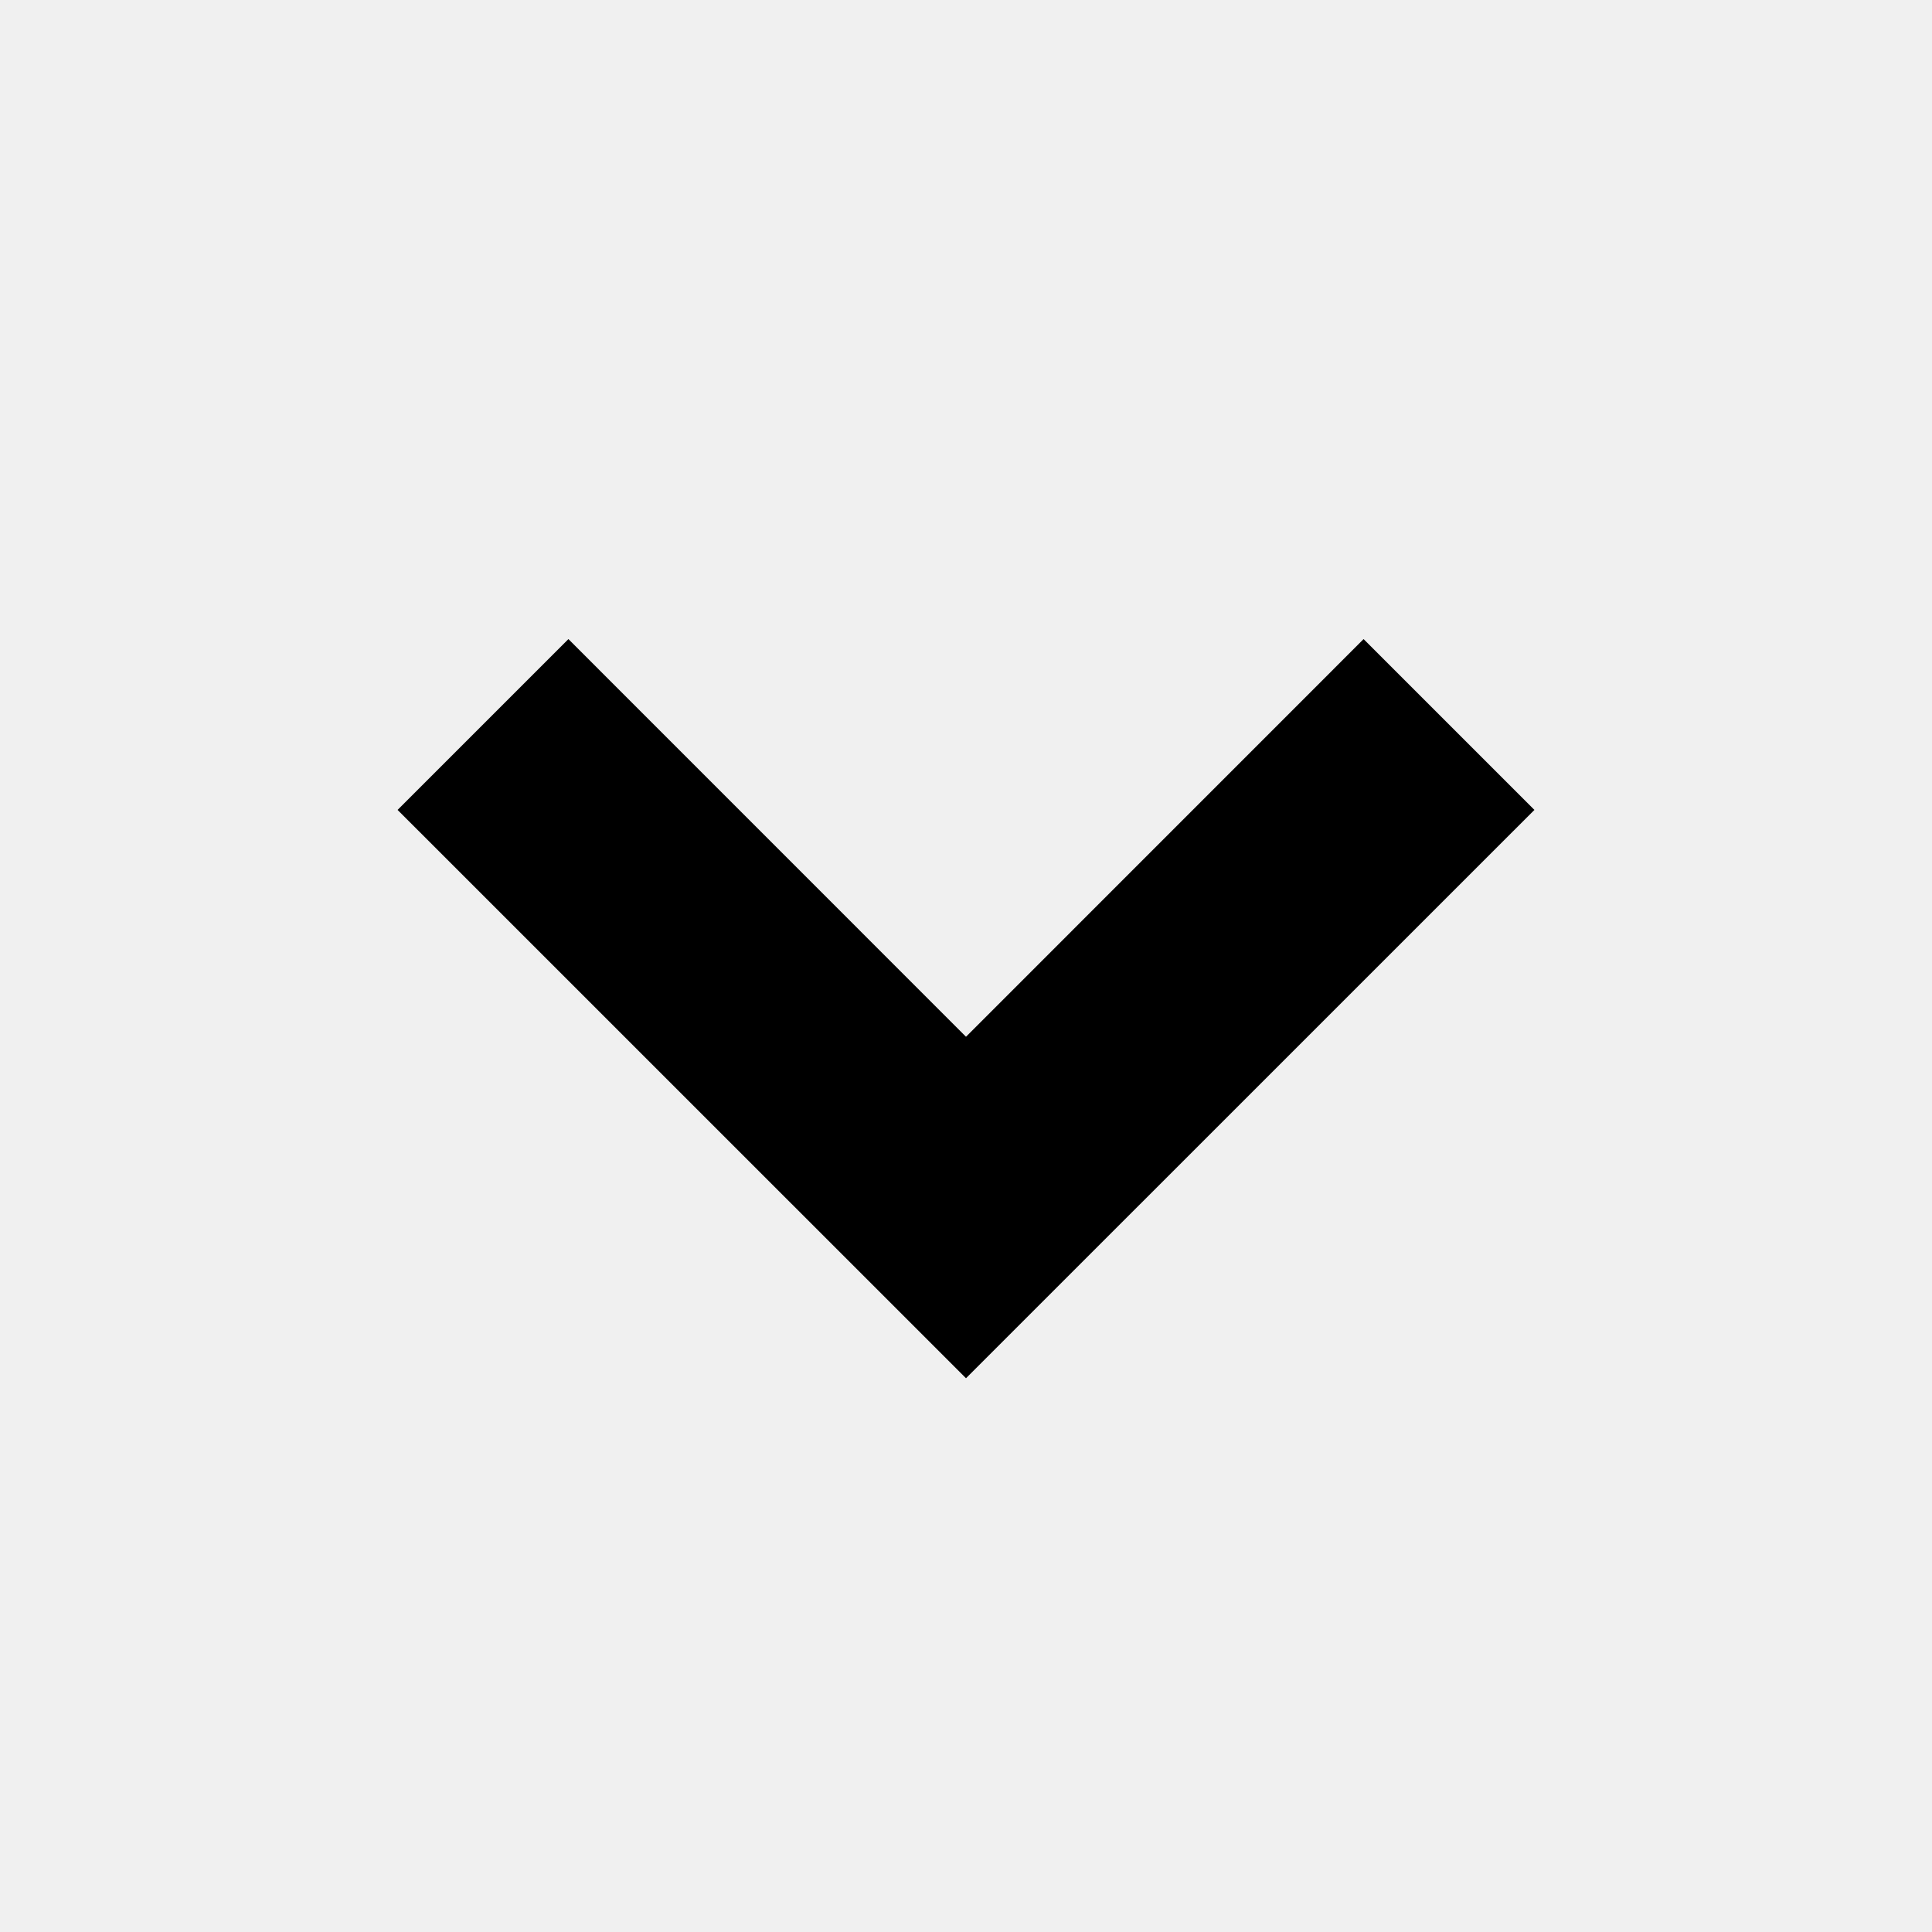
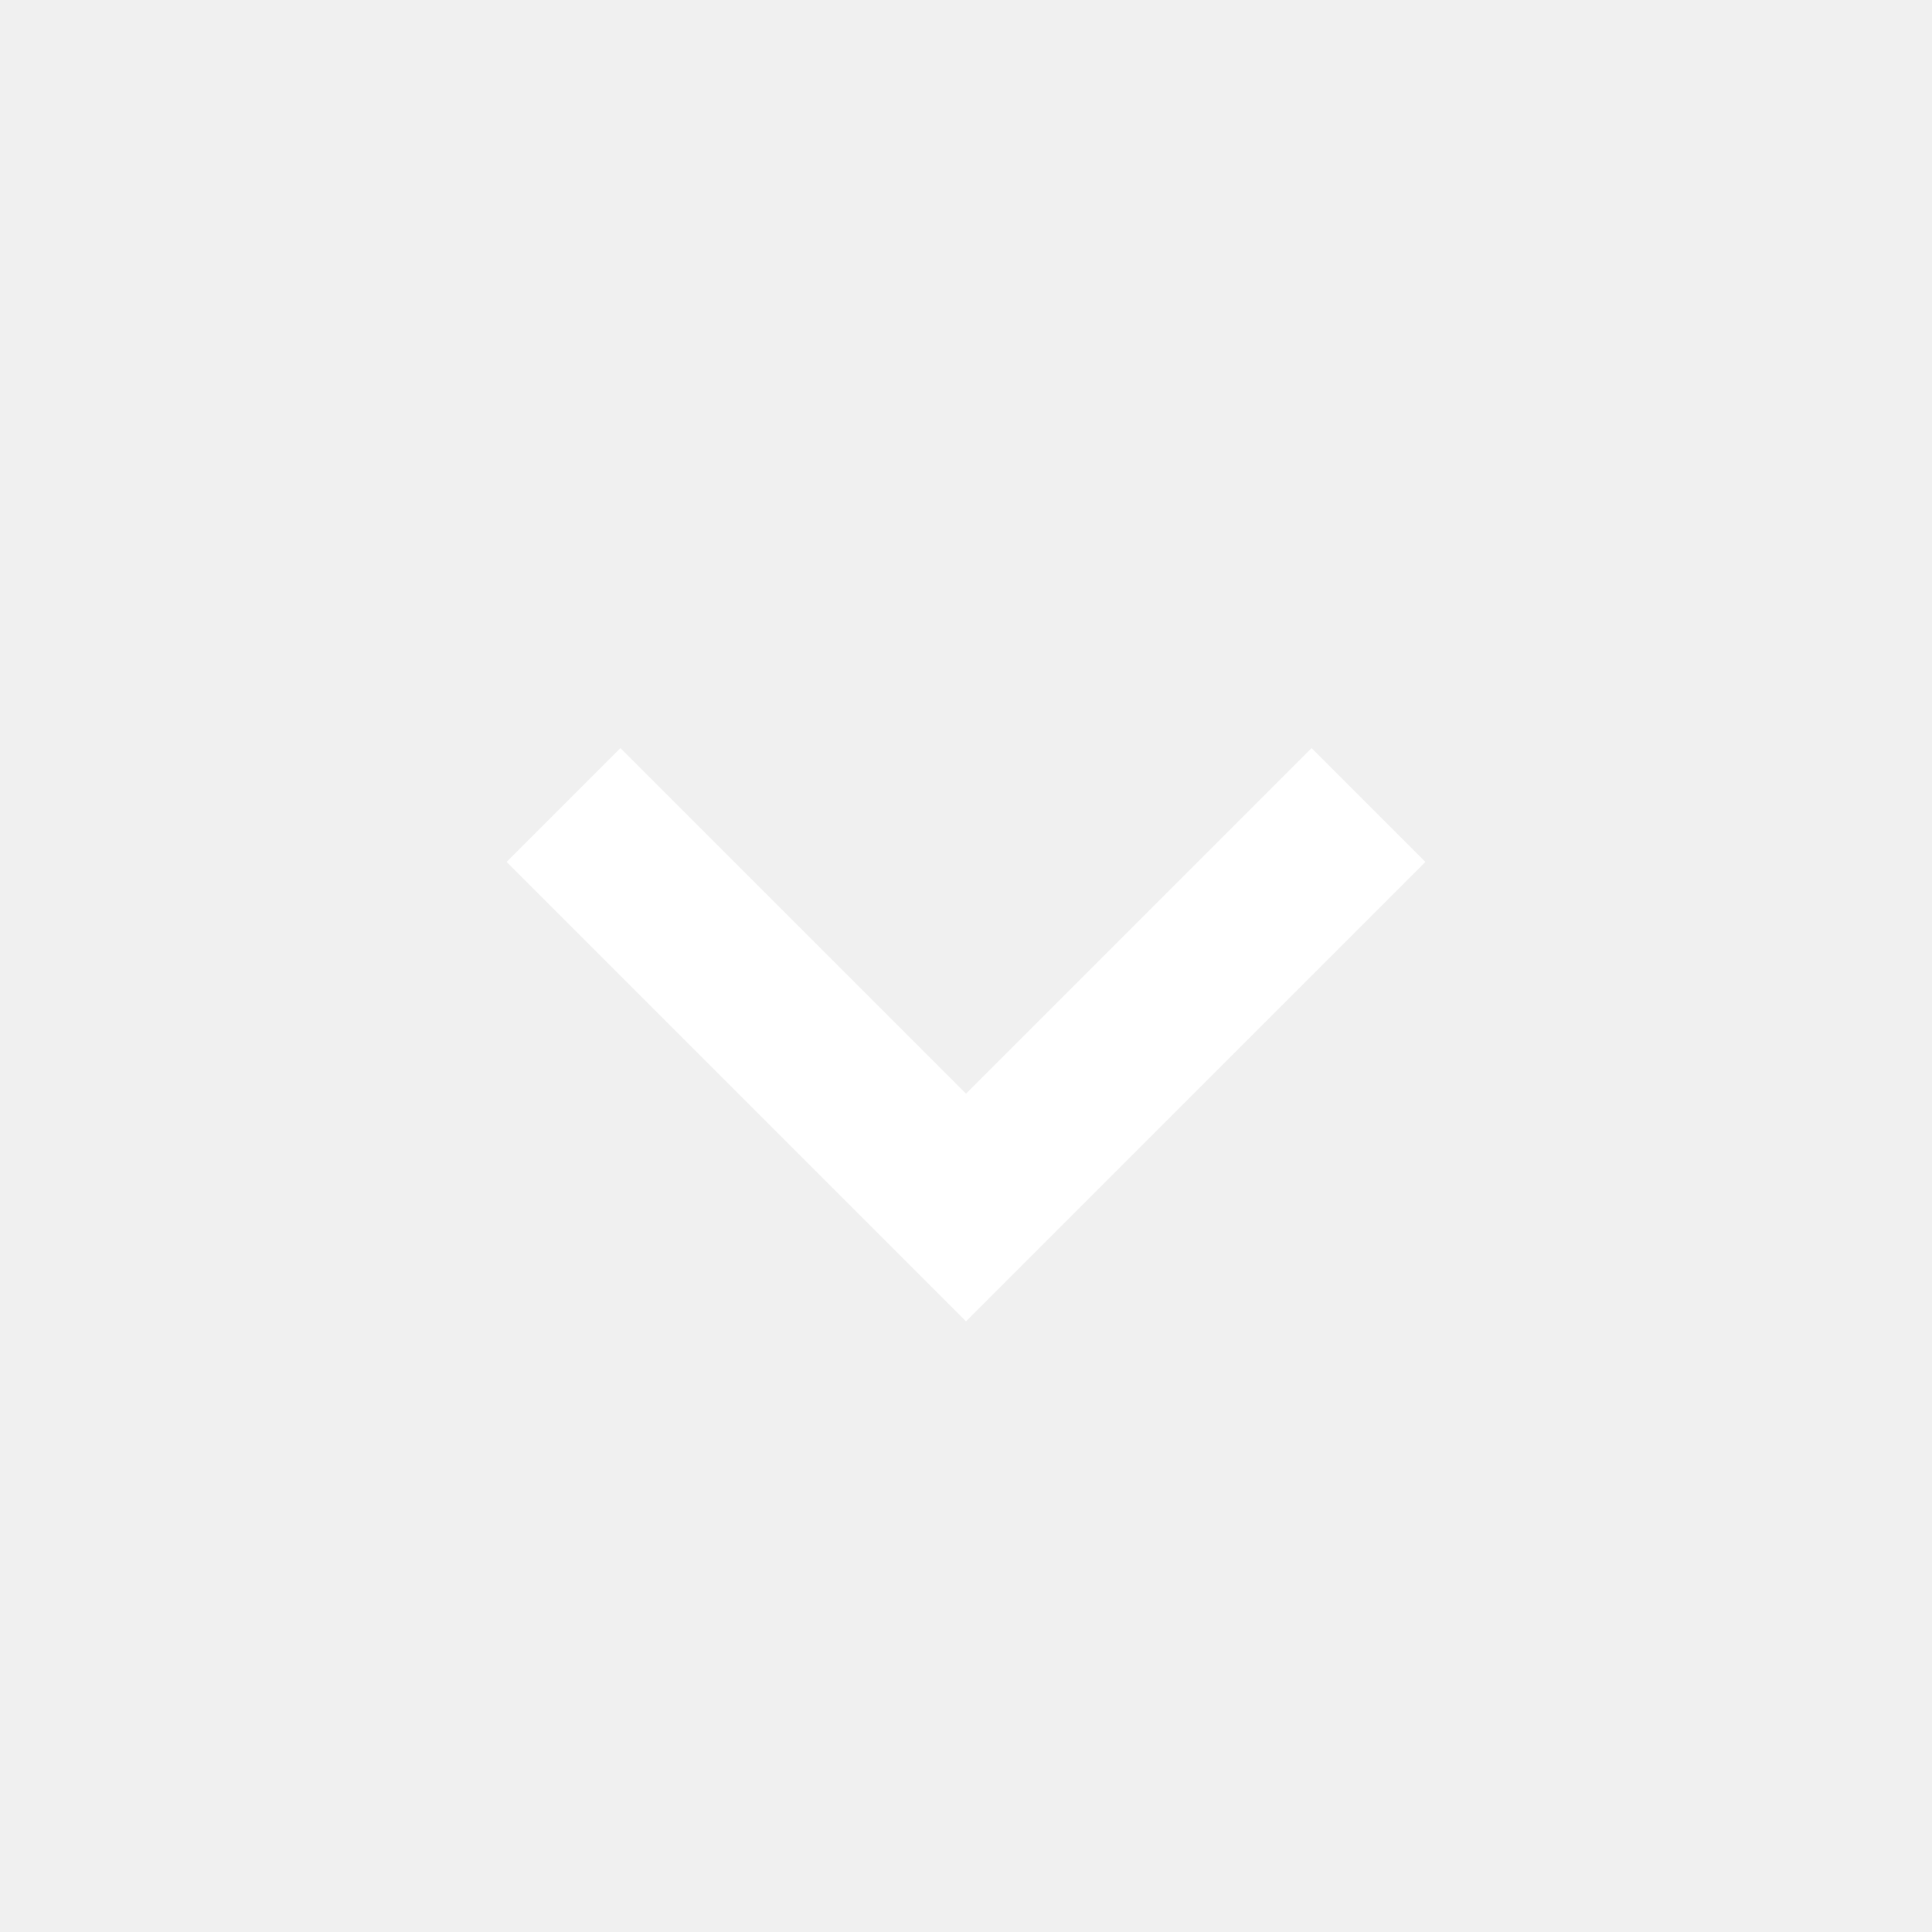
- <svg xmlns="http://www.w3.org/2000/svg" width="24" height="24" viewBox="0 0 24 24" style="fill: #fff);transform: ;msFilter:;">
-   <path d="M16.939 7.939 12 12.879l-4.939-4.94-2.122 2.122L12 17.121l7.061-7.06z" />
+ <svg xmlns="http://www.w3.org/2000/svg" width="24" height="24" viewBox="0 0 24 24" style="fill: #fff;transform: ;msFilter:;">
+   <path d="M16.293 9.293 12 13.586 7.707 9.293l-1.414 1.414L12 16.414l5.707-5.707z" />
</svg>
